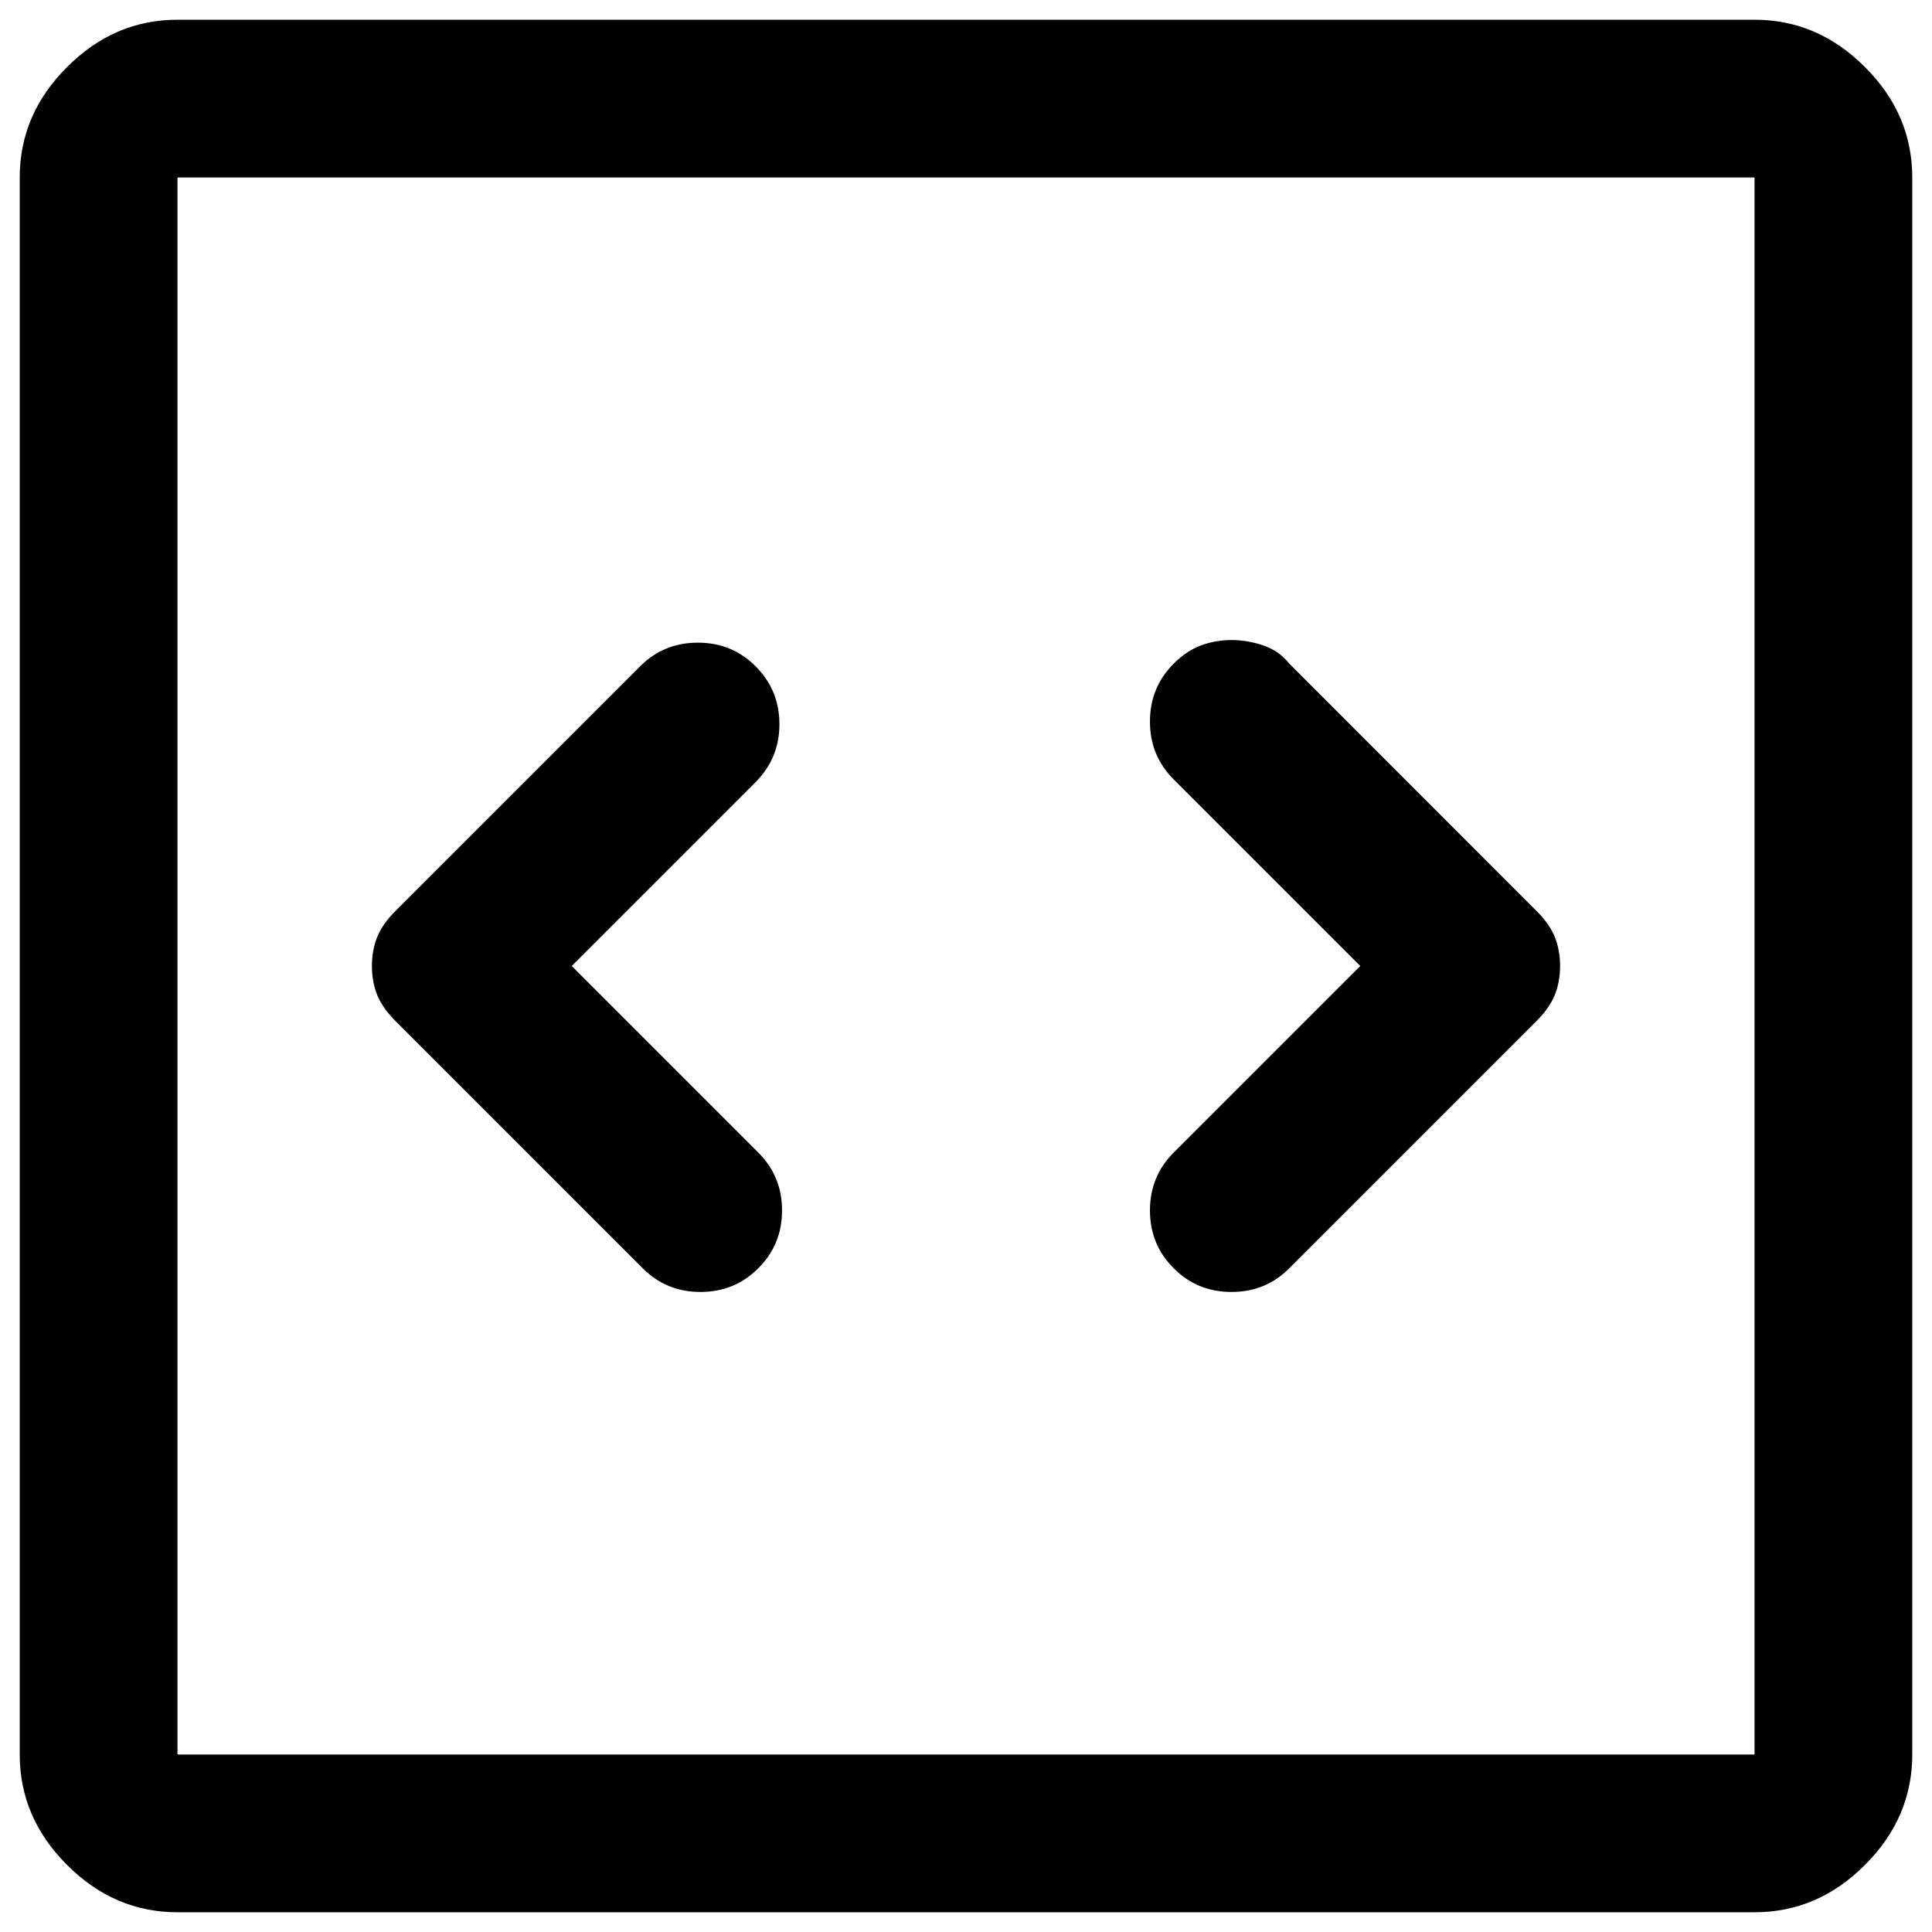
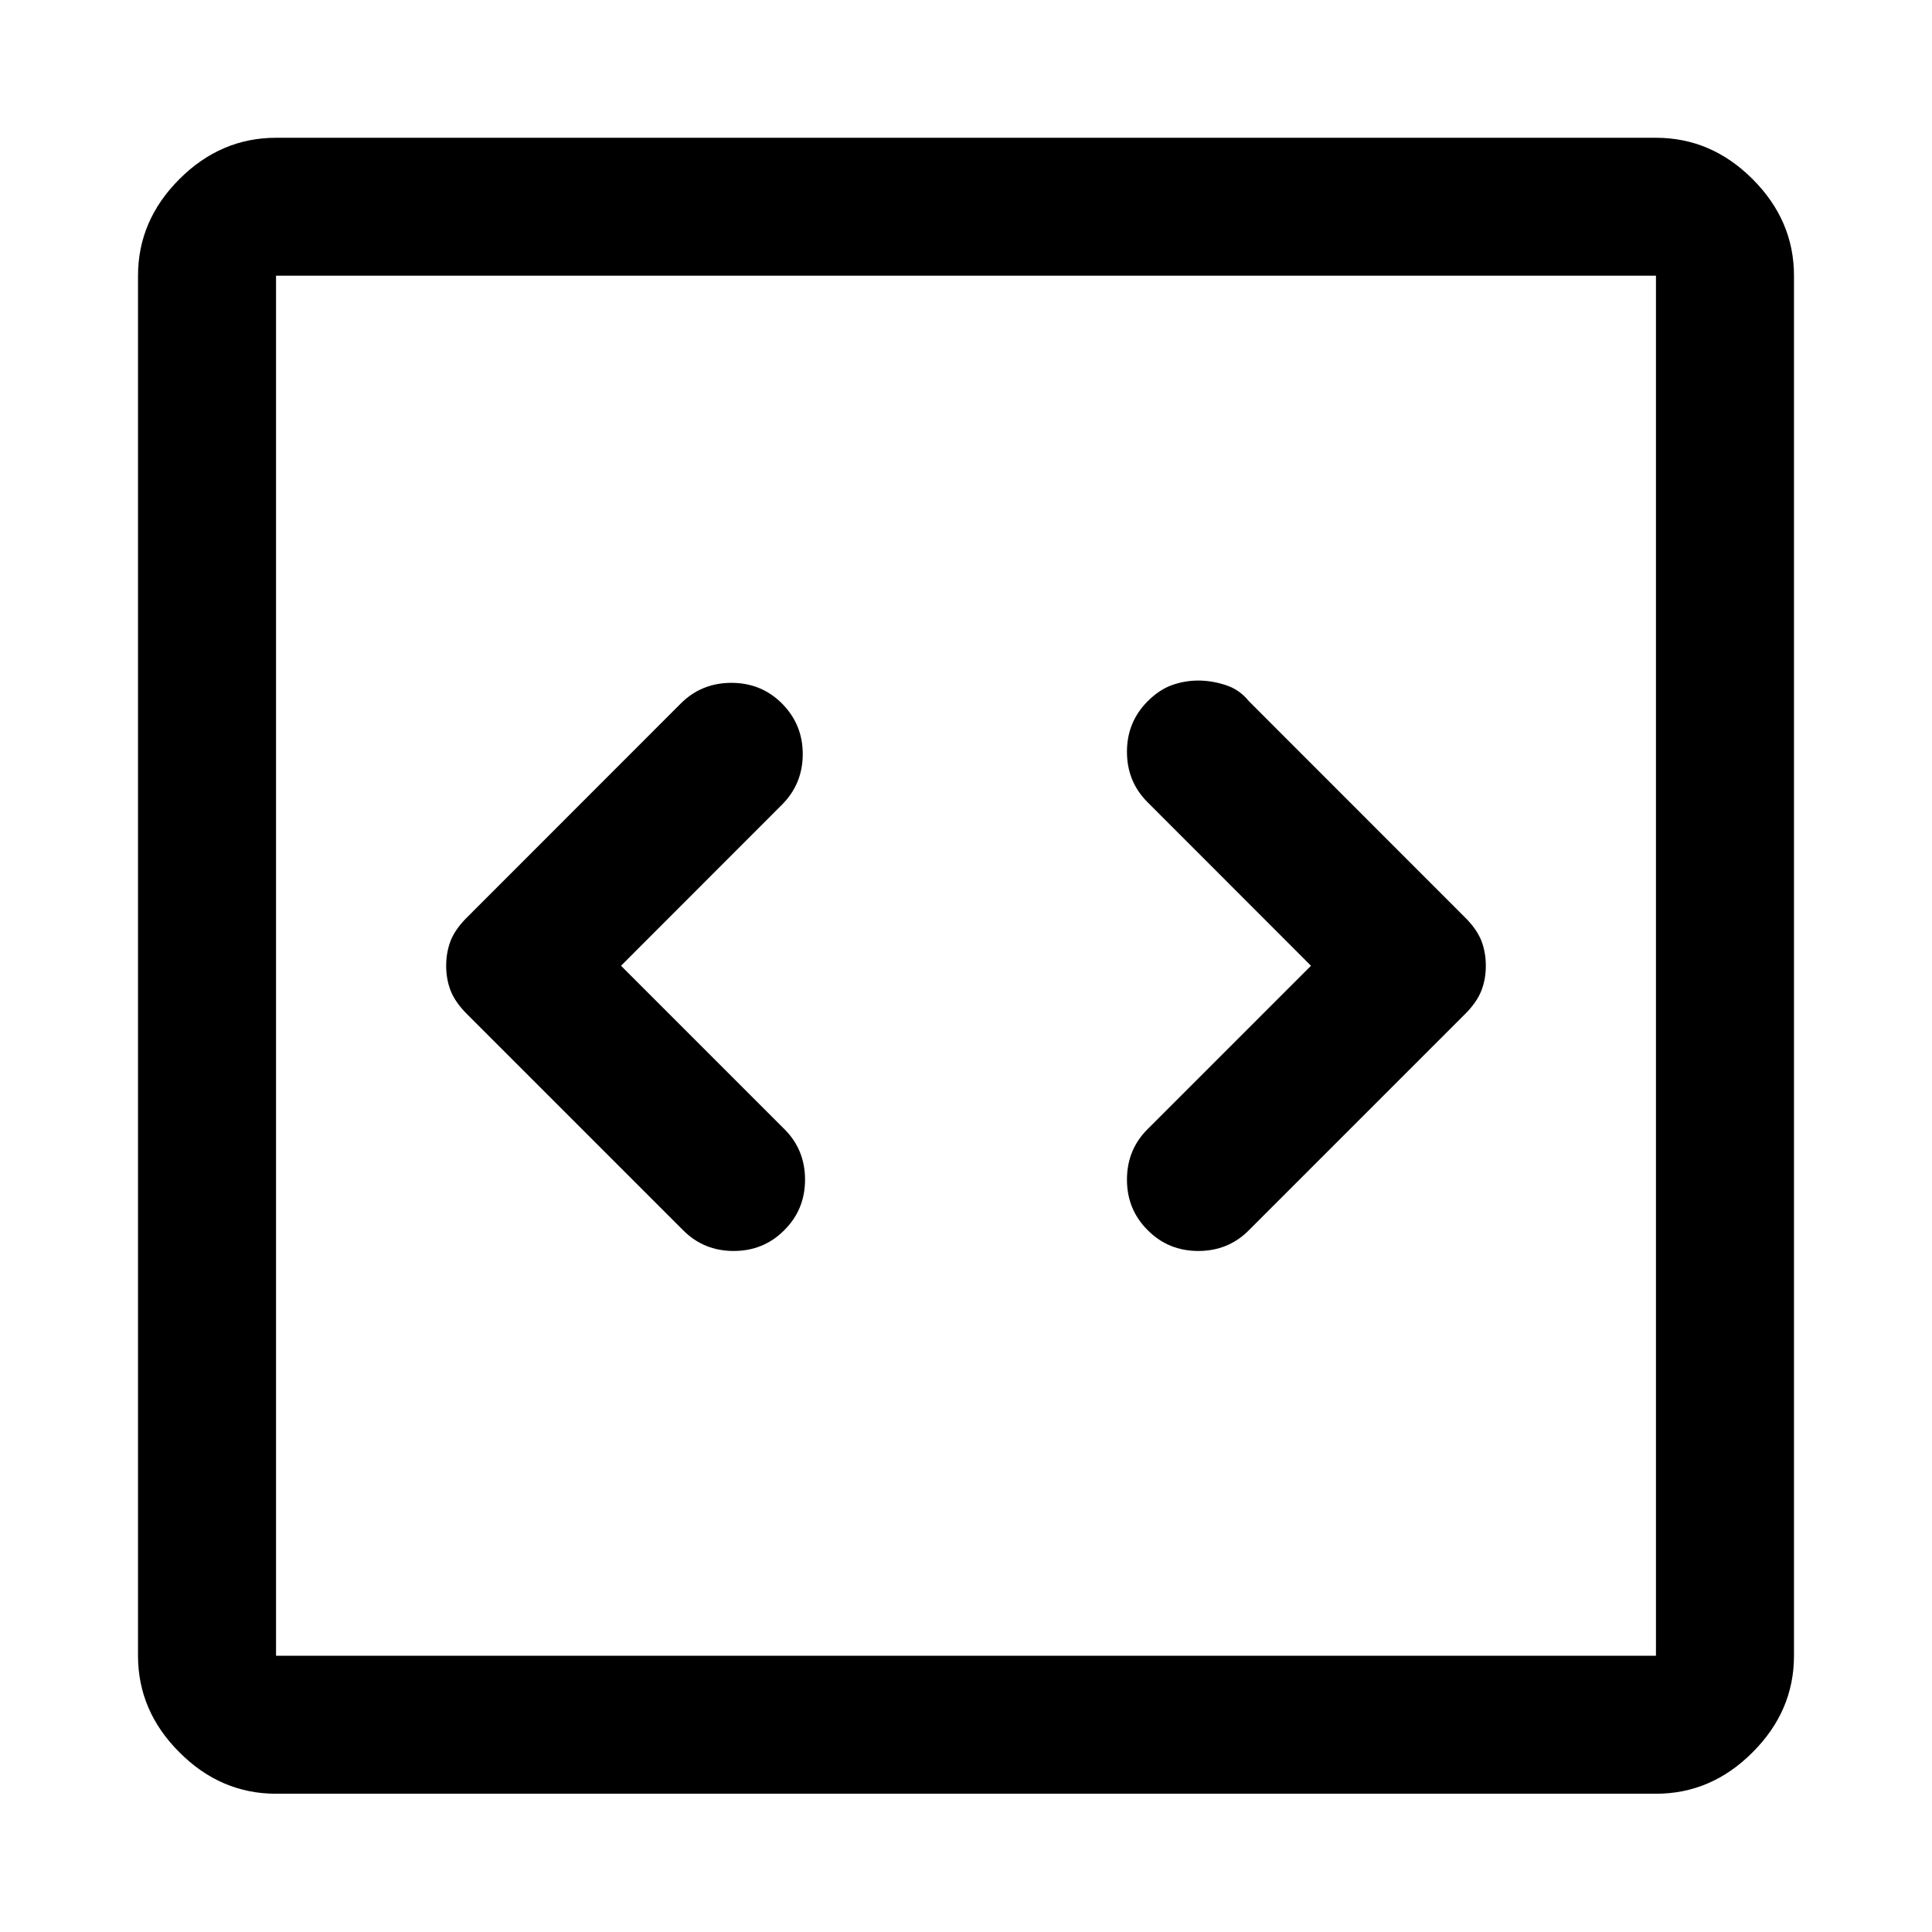
- <svg xmlns="http://www.w3.org/2000/svg" width="14" height="14" viewBox="0 0 14 14" fill="none">
-   <path d="M4.143 7L5.476 5.667C5.59 5.552 5.648 5.413 5.648 5.248C5.648 5.082 5.59 4.943 5.476 4.829C5.362 4.714 5.222 4.657 5.057 4.657C4.892 4.657 4.752 4.714 4.638 4.829L2.867 6.6C2.803 6.663 2.759 6.727 2.733 6.79C2.708 6.854 2.695 6.924 2.695 7C2.695 7.076 2.708 7.146 2.733 7.209C2.759 7.273 2.803 7.336 2.867 7.4L4.657 9.19C4.771 9.305 4.911 9.362 5.076 9.362C5.241 9.362 5.381 9.305 5.495 9.19C5.61 9.076 5.667 8.936 5.667 8.771C5.667 8.606 5.61 8.467 5.495 8.352L4.143 7ZM9.857 7L8.505 8.352C8.39 8.467 8.333 8.606 8.333 8.771C8.333 8.936 8.39 9.076 8.505 9.19C8.619 9.305 8.759 9.362 8.924 9.362C9.089 9.362 9.229 9.305 9.343 9.19L11.133 7.4C11.197 7.336 11.241 7.273 11.267 7.209C11.292 7.146 11.305 7.076 11.305 7C11.305 6.924 11.292 6.854 11.267 6.79C11.241 6.727 11.197 6.663 11.133 6.6L9.343 4.809C9.292 4.746 9.229 4.702 9.152 4.676C9.076 4.651 9 4.638 8.924 4.638C8.848 4.638 8.775 4.651 8.705 4.676C8.635 4.702 8.568 4.746 8.505 4.809C8.39 4.924 8.333 5.063 8.333 5.229C8.333 5.394 8.39 5.533 8.505 5.648L9.857 7ZM1.286 13.857C0.981 13.857 0.714 13.743 0.486 13.514C0.257 13.286 0.143 13.019 0.143 12.714V1.286C0.143 0.981 0.257 0.714 0.486 0.486C0.714 0.257 0.981 0.143 1.286 0.143H12.714C13.019 0.143 13.286 0.257 13.514 0.486C13.743 0.714 13.857 0.981 13.857 1.286V12.714C13.857 13.019 13.743 13.286 13.514 13.514C13.286 13.743 13.019 13.857 12.714 13.857H1.286ZM1.286 12.714H12.714V1.286H1.286V12.714Z" fill="currentColor" />
+ <svg xmlns="http://www.w3.org/2000/svg" width="16" height="16" viewBox="0 0 16 16" fill="none">
+   <path d="M5.143 7.998L6.476 6.664C6.59 6.55 6.648 6.41 6.648 6.245C6.648 6.08 6.59 5.941 6.476 5.826C6.362 5.712 6.222 5.655 6.057 5.655C5.892 5.655 5.752 5.712 5.638 5.826L3.867 7.598C3.803 7.661 3.759 7.725 3.733 7.788C3.708 7.852 3.695 7.922 3.695 7.998C3.695 8.074 3.708 8.144 3.733 8.207C3.759 8.271 3.803 8.334 3.867 8.398L5.657 10.188C5.771 10.303 5.911 10.36 6.076 10.36C6.241 10.36 6.381 10.303 6.495 10.188C6.61 10.074 6.667 9.934 6.667 9.769C6.667 9.604 6.61 9.464 6.495 9.35L5.143 7.998ZM10.857 7.998L9.505 9.35C9.39 9.464 9.333 9.604 9.333 9.769C9.333 9.934 9.39 10.074 9.505 10.188C9.619 10.303 9.759 10.36 9.924 10.36C10.089 10.36 10.229 10.303 10.343 10.188L12.133 8.398C12.197 8.334 12.241 8.271 12.267 8.207C12.292 8.144 12.305 8.074 12.305 7.998C12.305 7.922 12.292 7.852 12.267 7.788C12.241 7.725 12.197 7.661 12.133 7.598L10.343 5.807C10.292 5.744 10.229 5.699 10.152 5.674C10.076 5.649 10 5.636 9.924 5.636C9.848 5.636 9.775 5.649 9.705 5.674C9.635 5.699 9.568 5.744 9.505 5.807C9.39 5.922 9.333 6.061 9.333 6.226C9.333 6.391 9.39 6.531 9.505 6.645L10.857 7.998ZM2.286 14.855C1.981 14.855 1.714 14.741 1.486 14.512C1.257 14.284 1.143 14.017 1.143 13.712V2.283C1.143 1.979 1.257 1.712 1.486 1.483C1.714 1.255 1.981 1.141 2.286 1.141H13.714C14.019 1.141 14.286 1.255 14.514 1.483C14.743 1.712 14.857 1.979 14.857 2.283V13.712C14.857 14.017 14.743 14.284 14.514 14.512C14.286 14.741 14.019 14.855 13.714 14.855H2.286ZM2.286 13.712H13.714V2.283H2.286V13.712Z" fill="currentColor" />
</svg>
